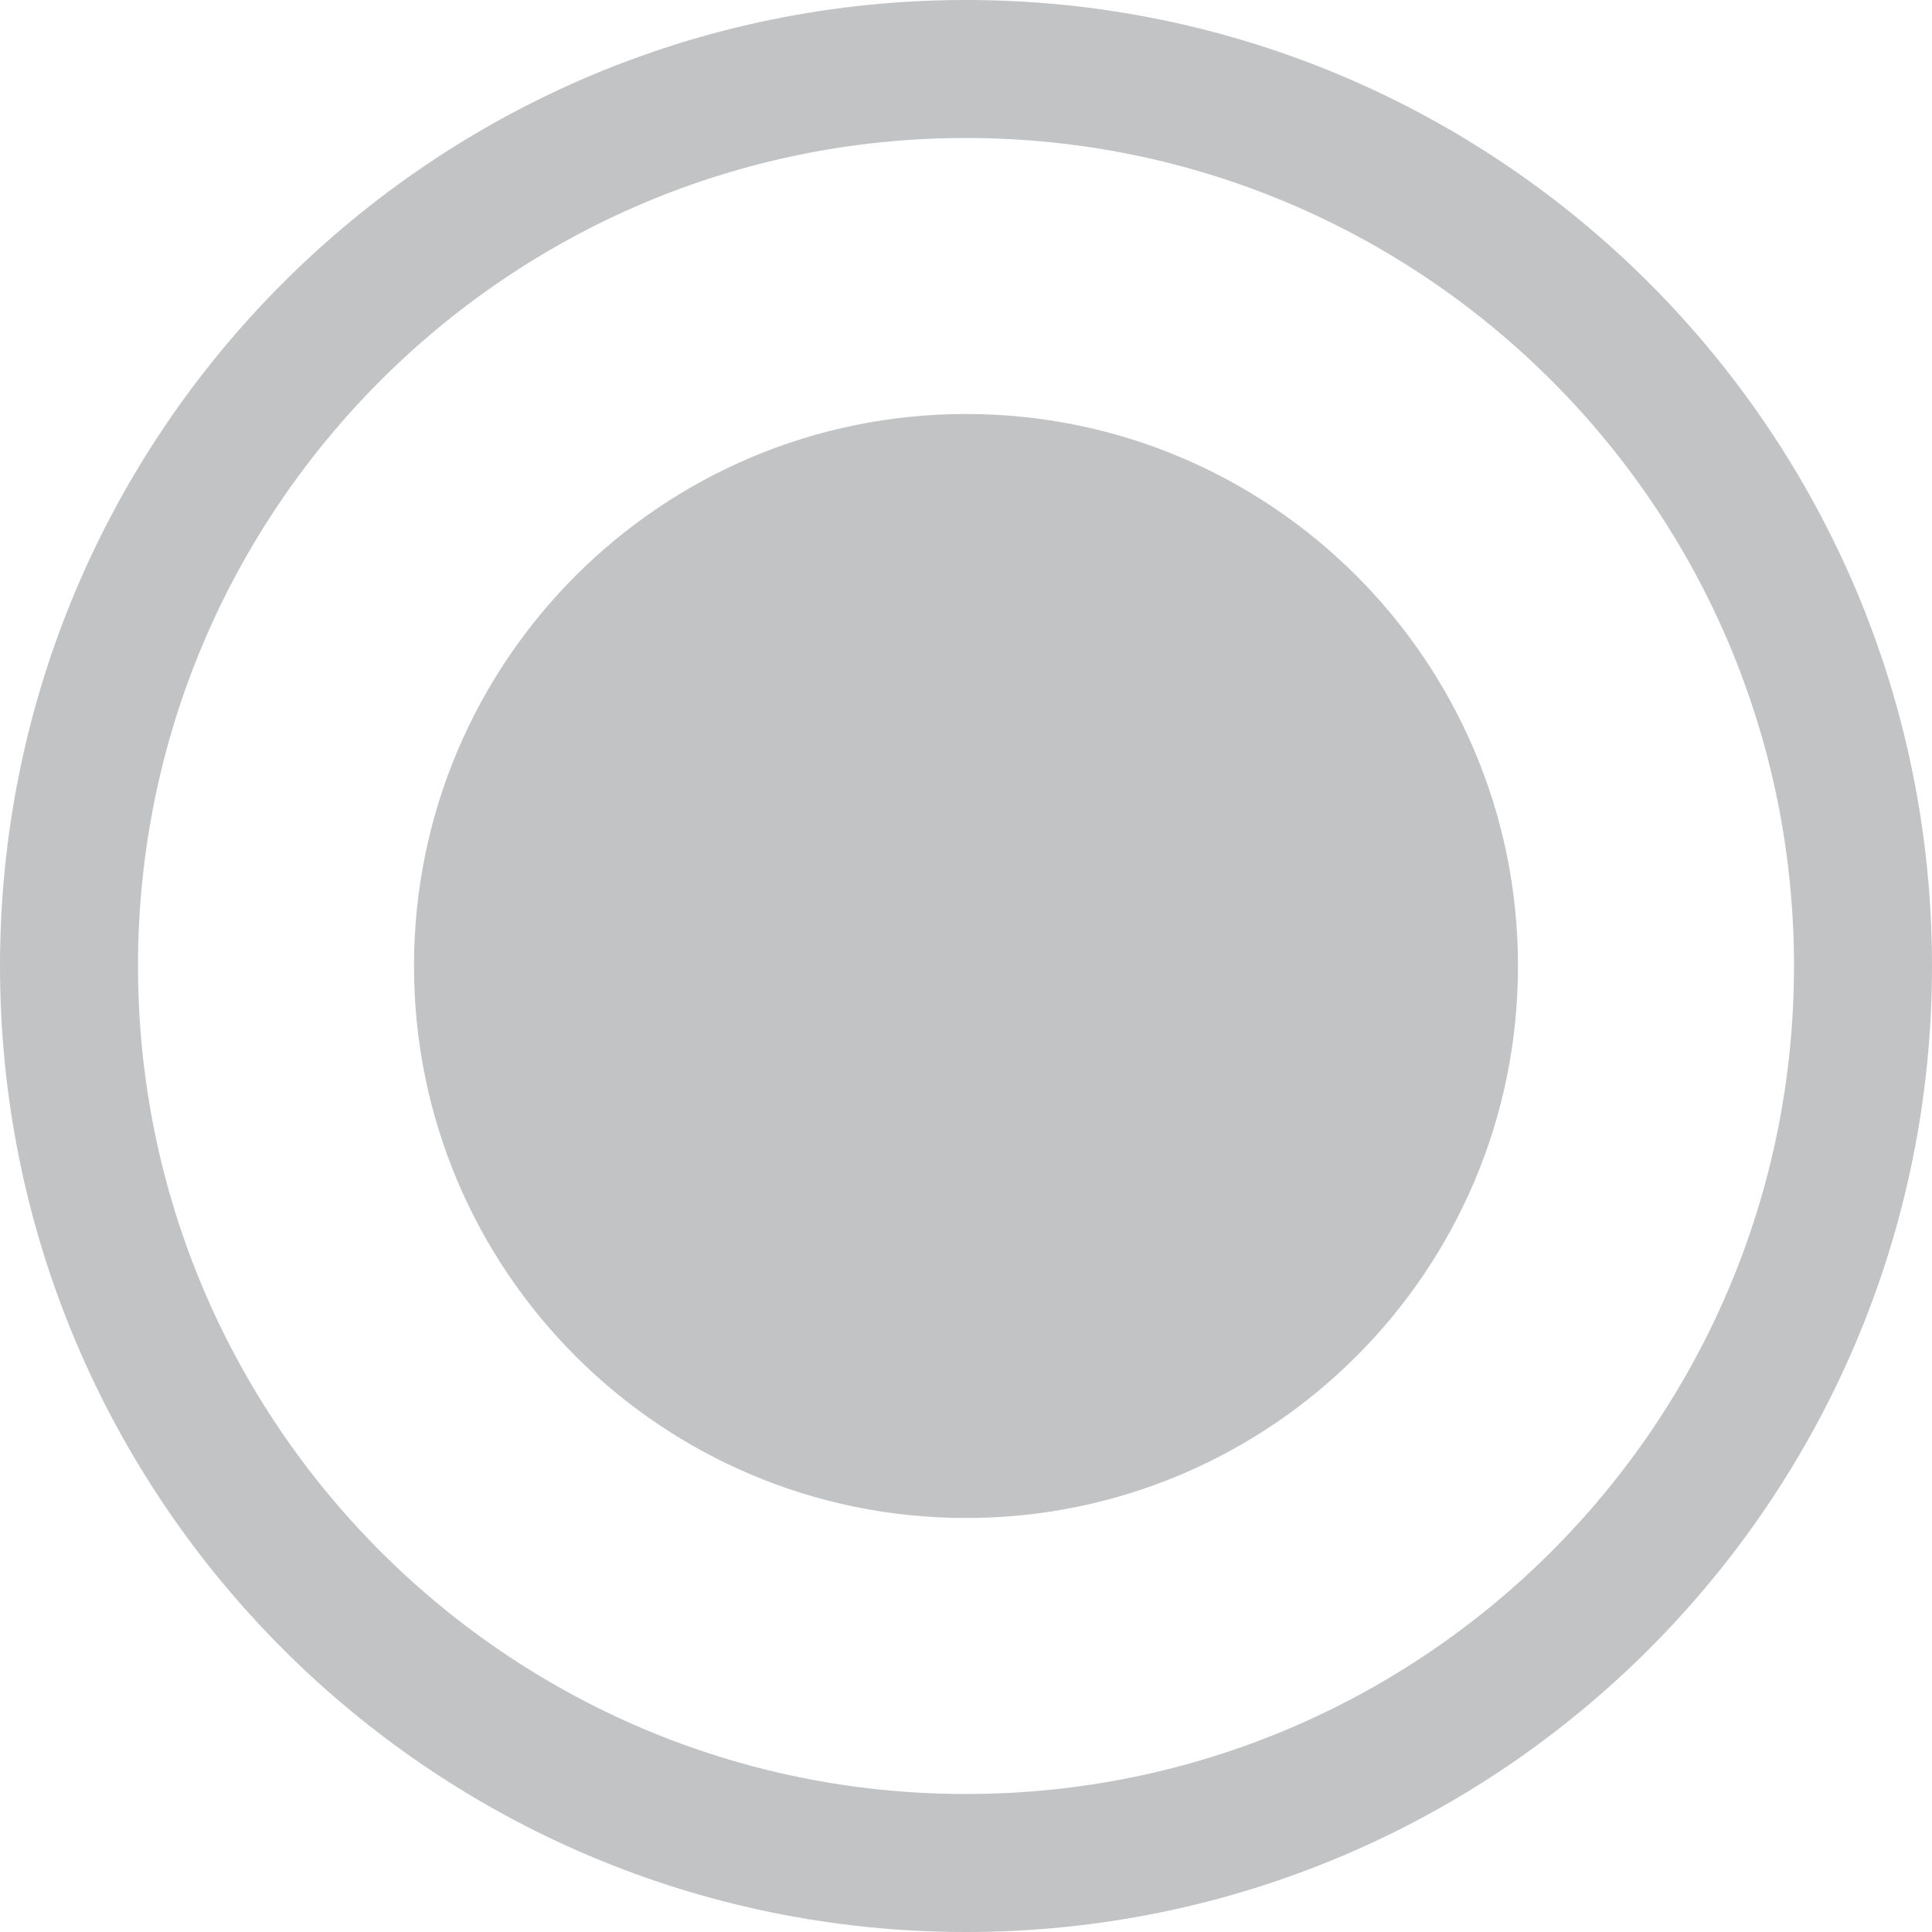
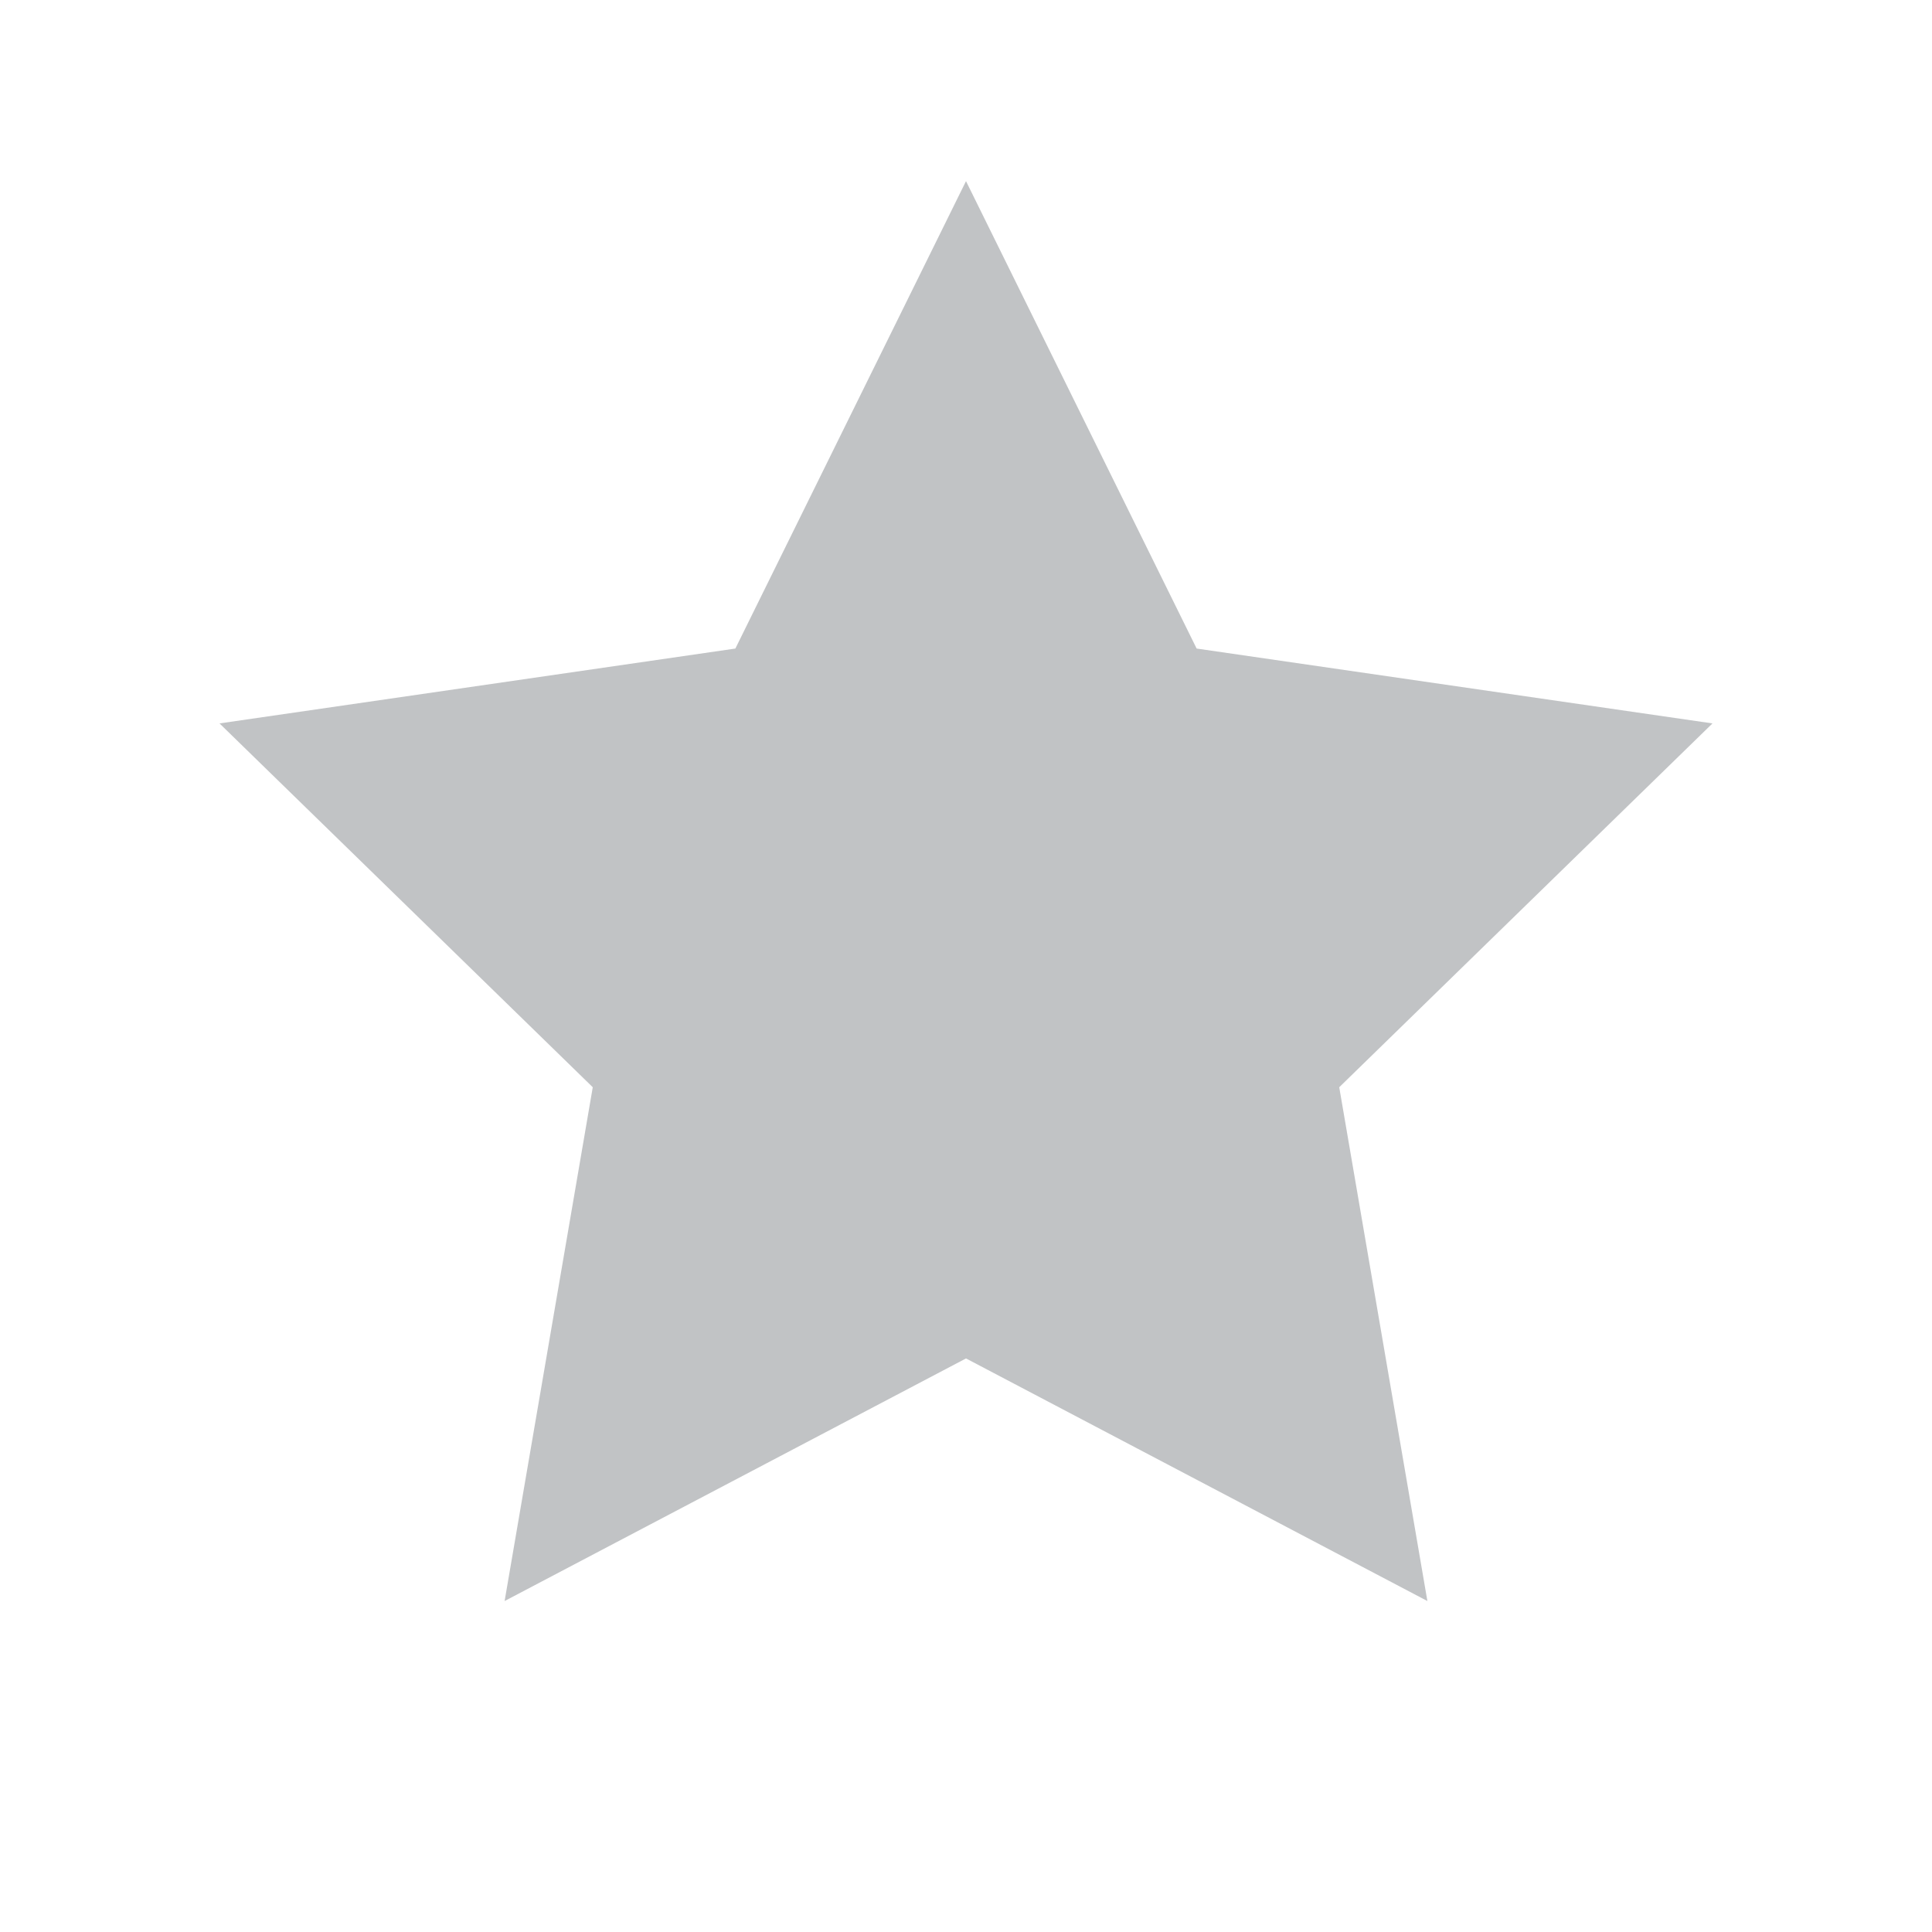
- <svg xmlns="http://www.w3.org/2000/svg" width="14px" height="14px" viewBox="0 0 14 14" version="1.1">
+ <svg xmlns="http://www.w3.org/2000/svg" width="16px" height="16px" viewBox="0 0 16 16" version="1.1">
  <g id="Page-1" stroke="none" stroke-width="1" fill="none" fill-rule="evenodd">
-     <g id="全节点-2-copy-4" transform="translate(-155, -666)">
+     <g id="全节点-2-copy-9" transform="translate(-155, -695)" fill="#C1C3C5" fill-rule="nonzero">
      <g id="列表" transform="translate(139, 589)">
-         <g id="1" transform="translate(16, 75)">
-           <g id="分组-7" transform="translate(0, 2)">
-             <circle id="circle" stroke="#C1C3C5" cx="7" cy="7" r="6.5" />
-             <circle id="circle-copy" fill="#C1C3C5" cx="7" cy="7" r="4" />
+         <g id="1-copy-21" transform="translate(16, 106)">
+           <g id="分组-7">
+             <polygon id="星形" points="8 11.25 4.179 13.259 4.909 9.004 1.818 5.991 6.09 5.371 8 1.5 9.91 5.371 14.182 5.991 11.091 9.004 11.821 13.259" />
          </g>
        </g>
      </g>
    </g>
  </g>
</svg>
